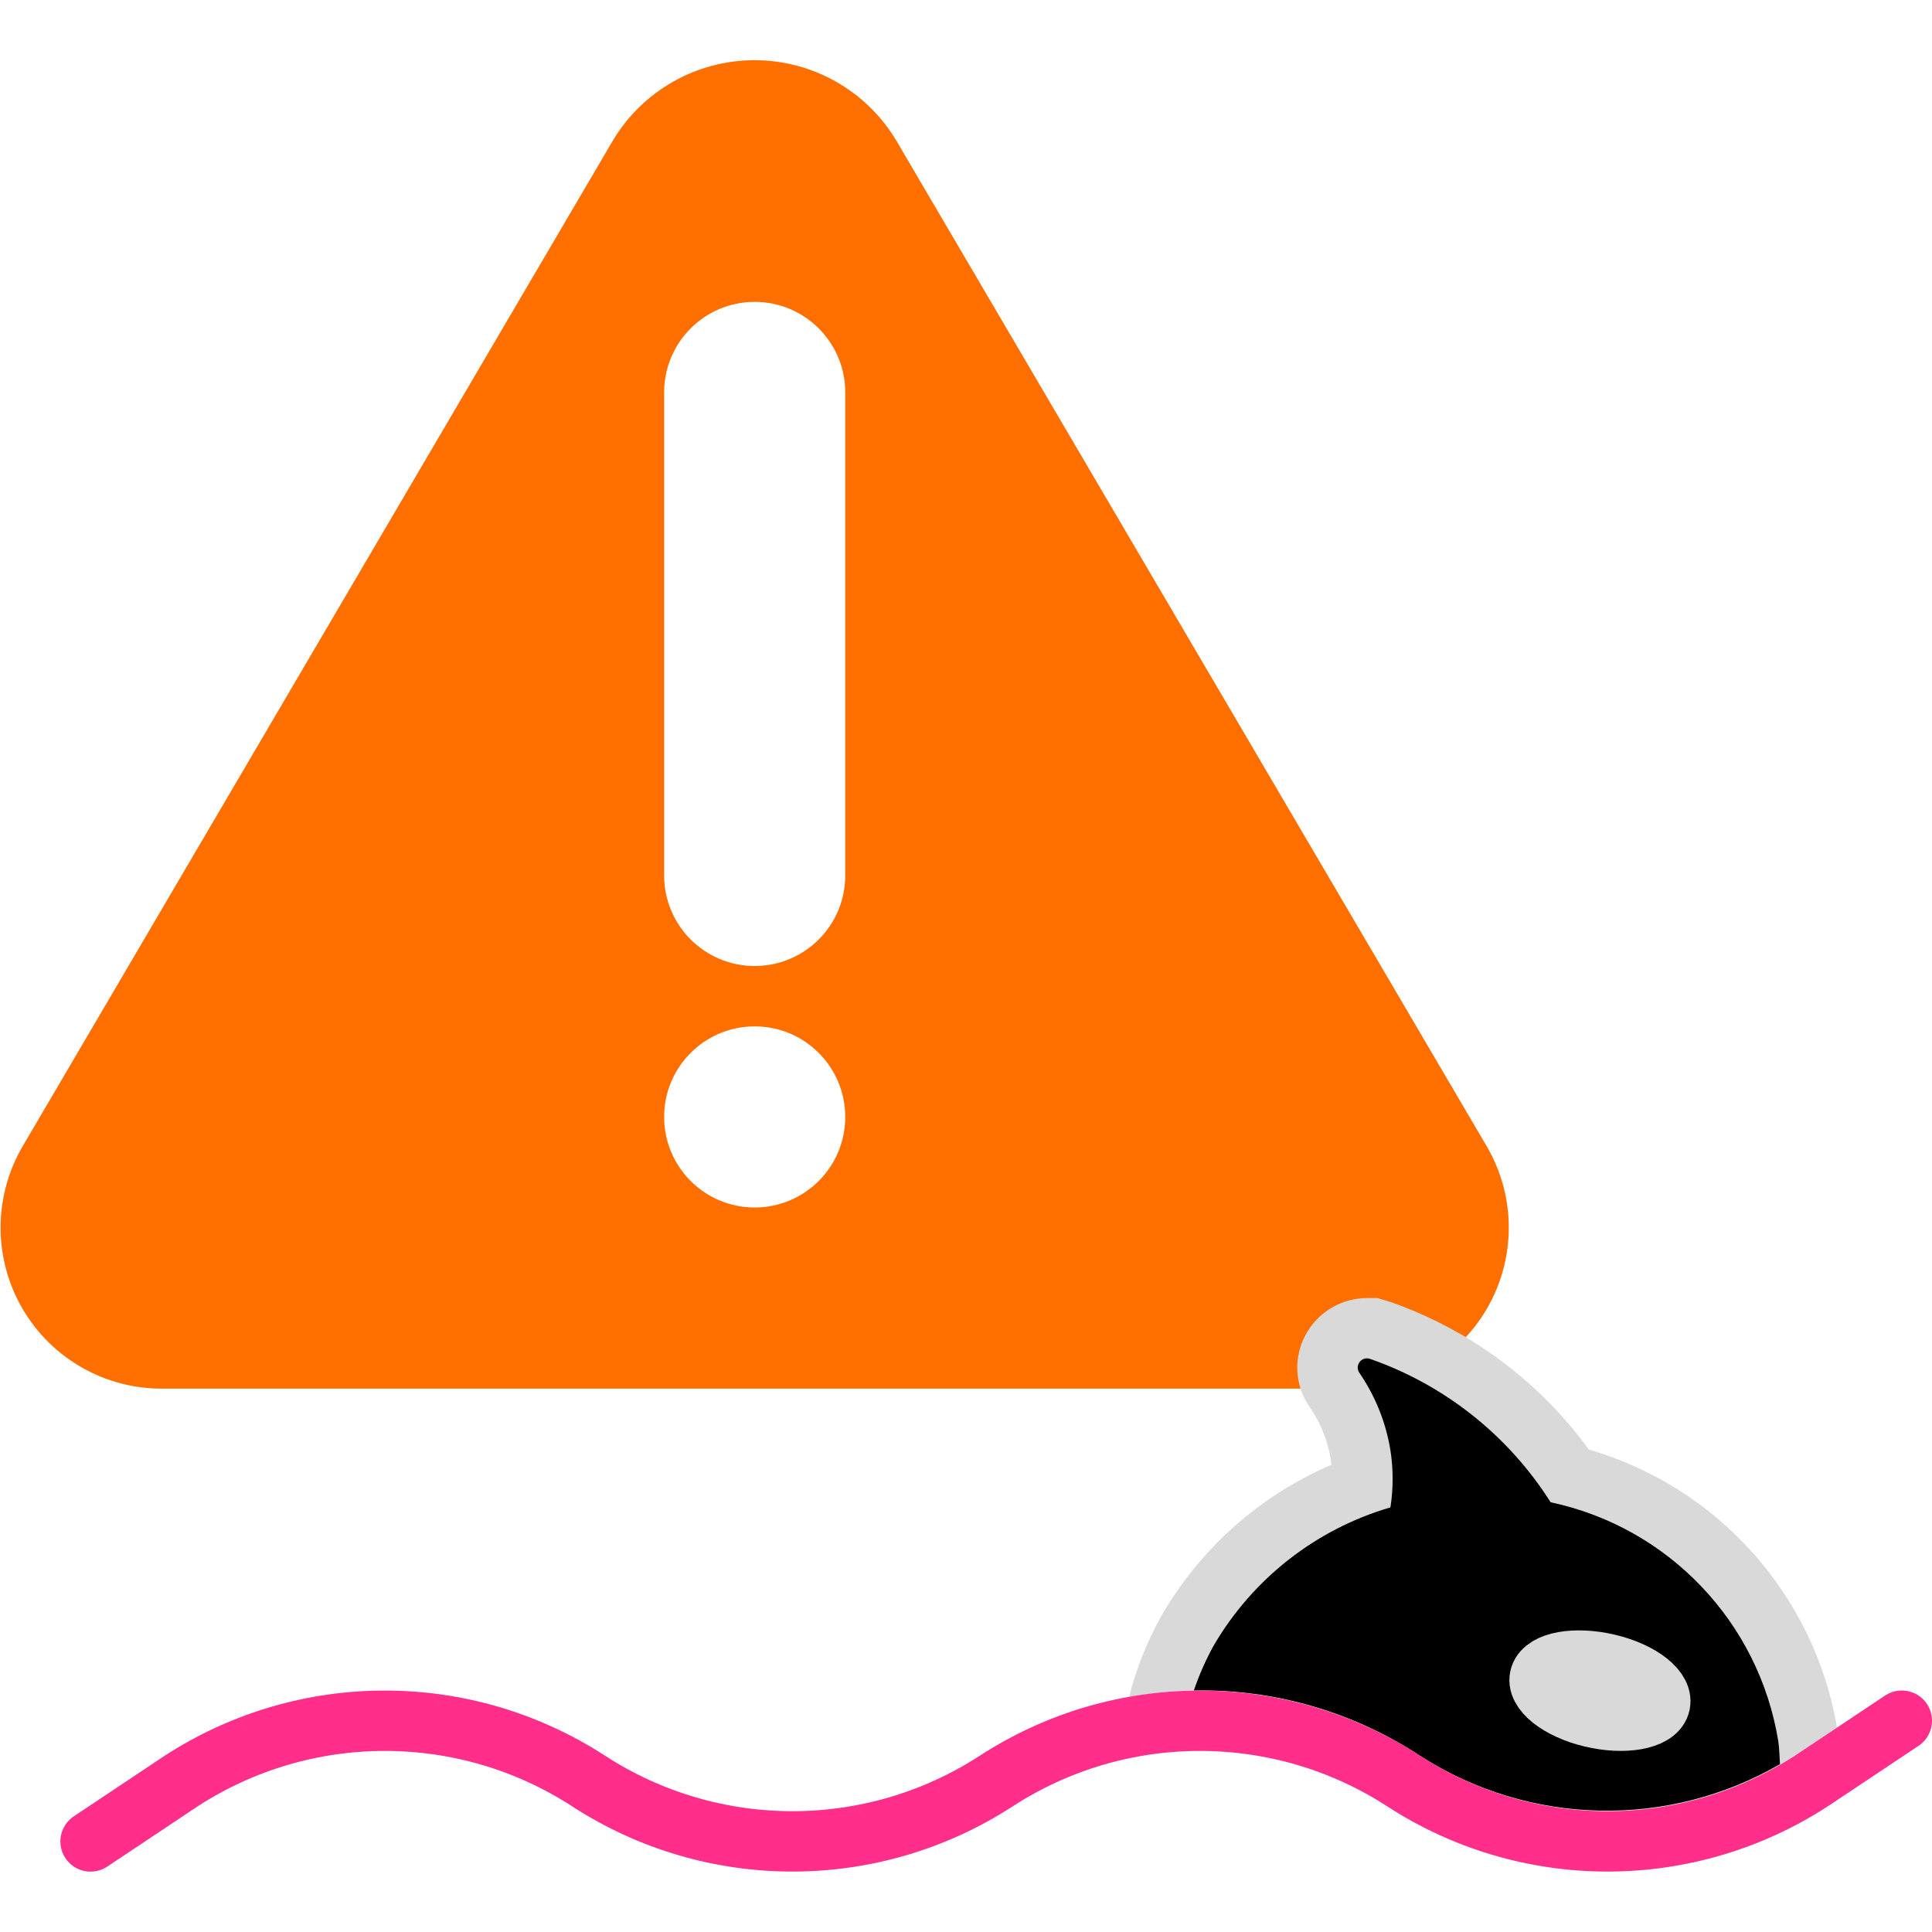
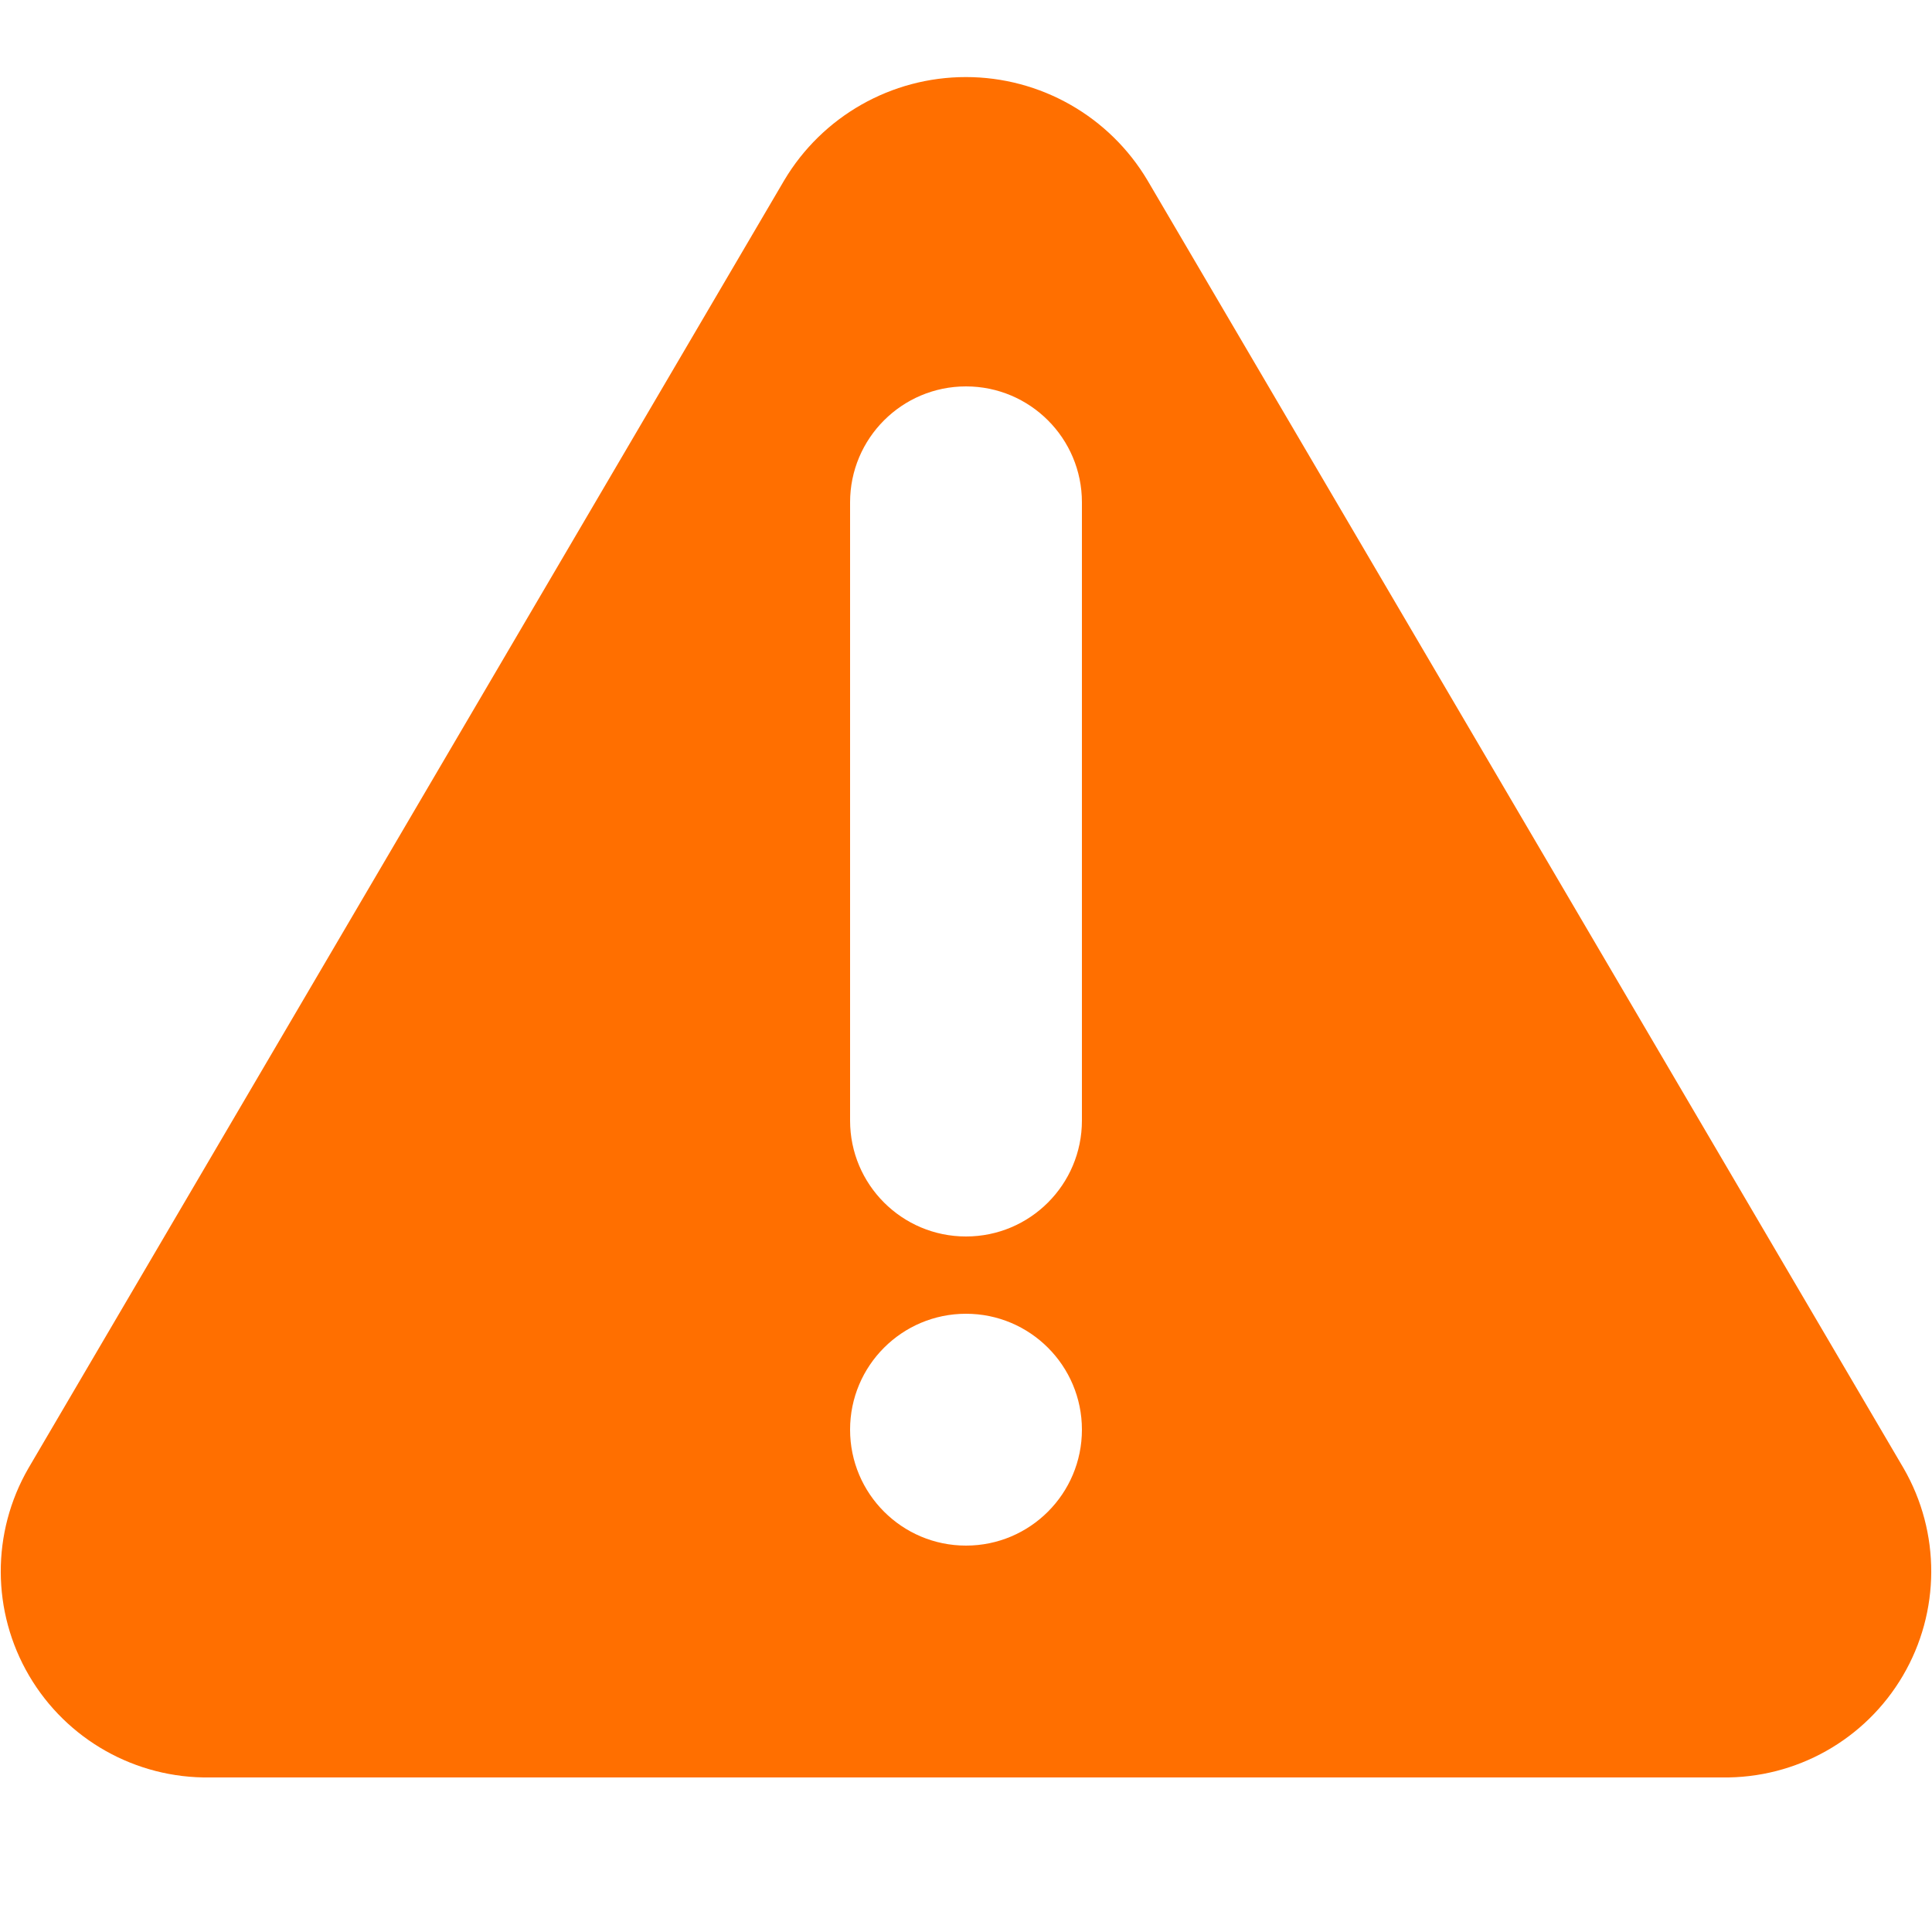
- <svg xmlns="http://www.w3.org/2000/svg" width="32" height="32" viewBox="0 0 32 32">
+ <svg xmlns="http://www.w3.org/2000/svg" width="32" height="32" viewBox="0 0 25 25">
  <path d="M24.633,19,14.848,2.333a2.735,2.735,0,0,0-4.7,0L.367,19a2.667,2.667,0,0,0,2.349,4H22.284A2.667,2.667,0,0,0,24.633,19ZM12.5,20A1.5,1.5,0,1,1,14,18.5,1.5,1.5,0,0,1,12.5,20ZM14,14.5a1.5,1.5,0,0,1-3,0v-8a1.5,1.5,0,0,1,3,0Z" style="fill:#ff6f00" />
-   <path d="M23.527,29.084a5.722,5.722,0,0,0,6.2,0l.7-.469a5.816,5.816,0,0,0-4.111-4.606,6.871,6.871,0,0,0-3.285-2.444l-.216-.065h-.169a1.156,1.156,0,0,0-1.027.62,1.138,1.138,0,0,0,.07,1.18,2.116,2.116,0,0,1,.354.88c0,.026.008.053.012.08a5.972,5.972,0,0,0-2.824,2.513,5.511,5.511,0,0,0-.53,1.334A6.626,6.626,0,0,1,23.527,29.084Z" style="fill:#d9d9d9" />
-   <path d="M19.774,28a6.585,6.585,0,0,1,3.753,1.086,5.72,5.72,0,0,0,5.955.134c-.008-.127-.01-.254-.028-.38h0a4.84,4.84,0,0,0-3.771-3.958A5.8,5.8,0,0,0,22.7,22.51a.153.153,0,0,0-.188.223,3.165,3.165,0,0,1,.518,1.29,3.076,3.076,0,0,1,0,.944,5.022,5.022,0,0,0-2.934,2.3h0A4.611,4.611,0,0,0,19.774,28Z" />
-   <path d="M26.361,28.441c.546.13,1.052.039,1.129-.2s-.3-.546-.851-.677-1.052-.039-1.129.2S25.814,28.31,26.361,28.441Z" style="fill:#d9d9d9;stroke:#d9d9d9;stroke-miterlimit:10" />
-   <path d="M1.5,30.5l1.5-1a6.2,6.2,0,0,1,6.75,0h0a6.2,6.2,0,0,0,6.75,0h0a6.2,6.2,0,0,1,6.75,0h0a6.2,6.2,0,0,0,6.75,0l1.5-1" style="fill:none;stroke:#FF2E8A;stroke-linecap:round;stroke-linejoin:round" />
</svg>
